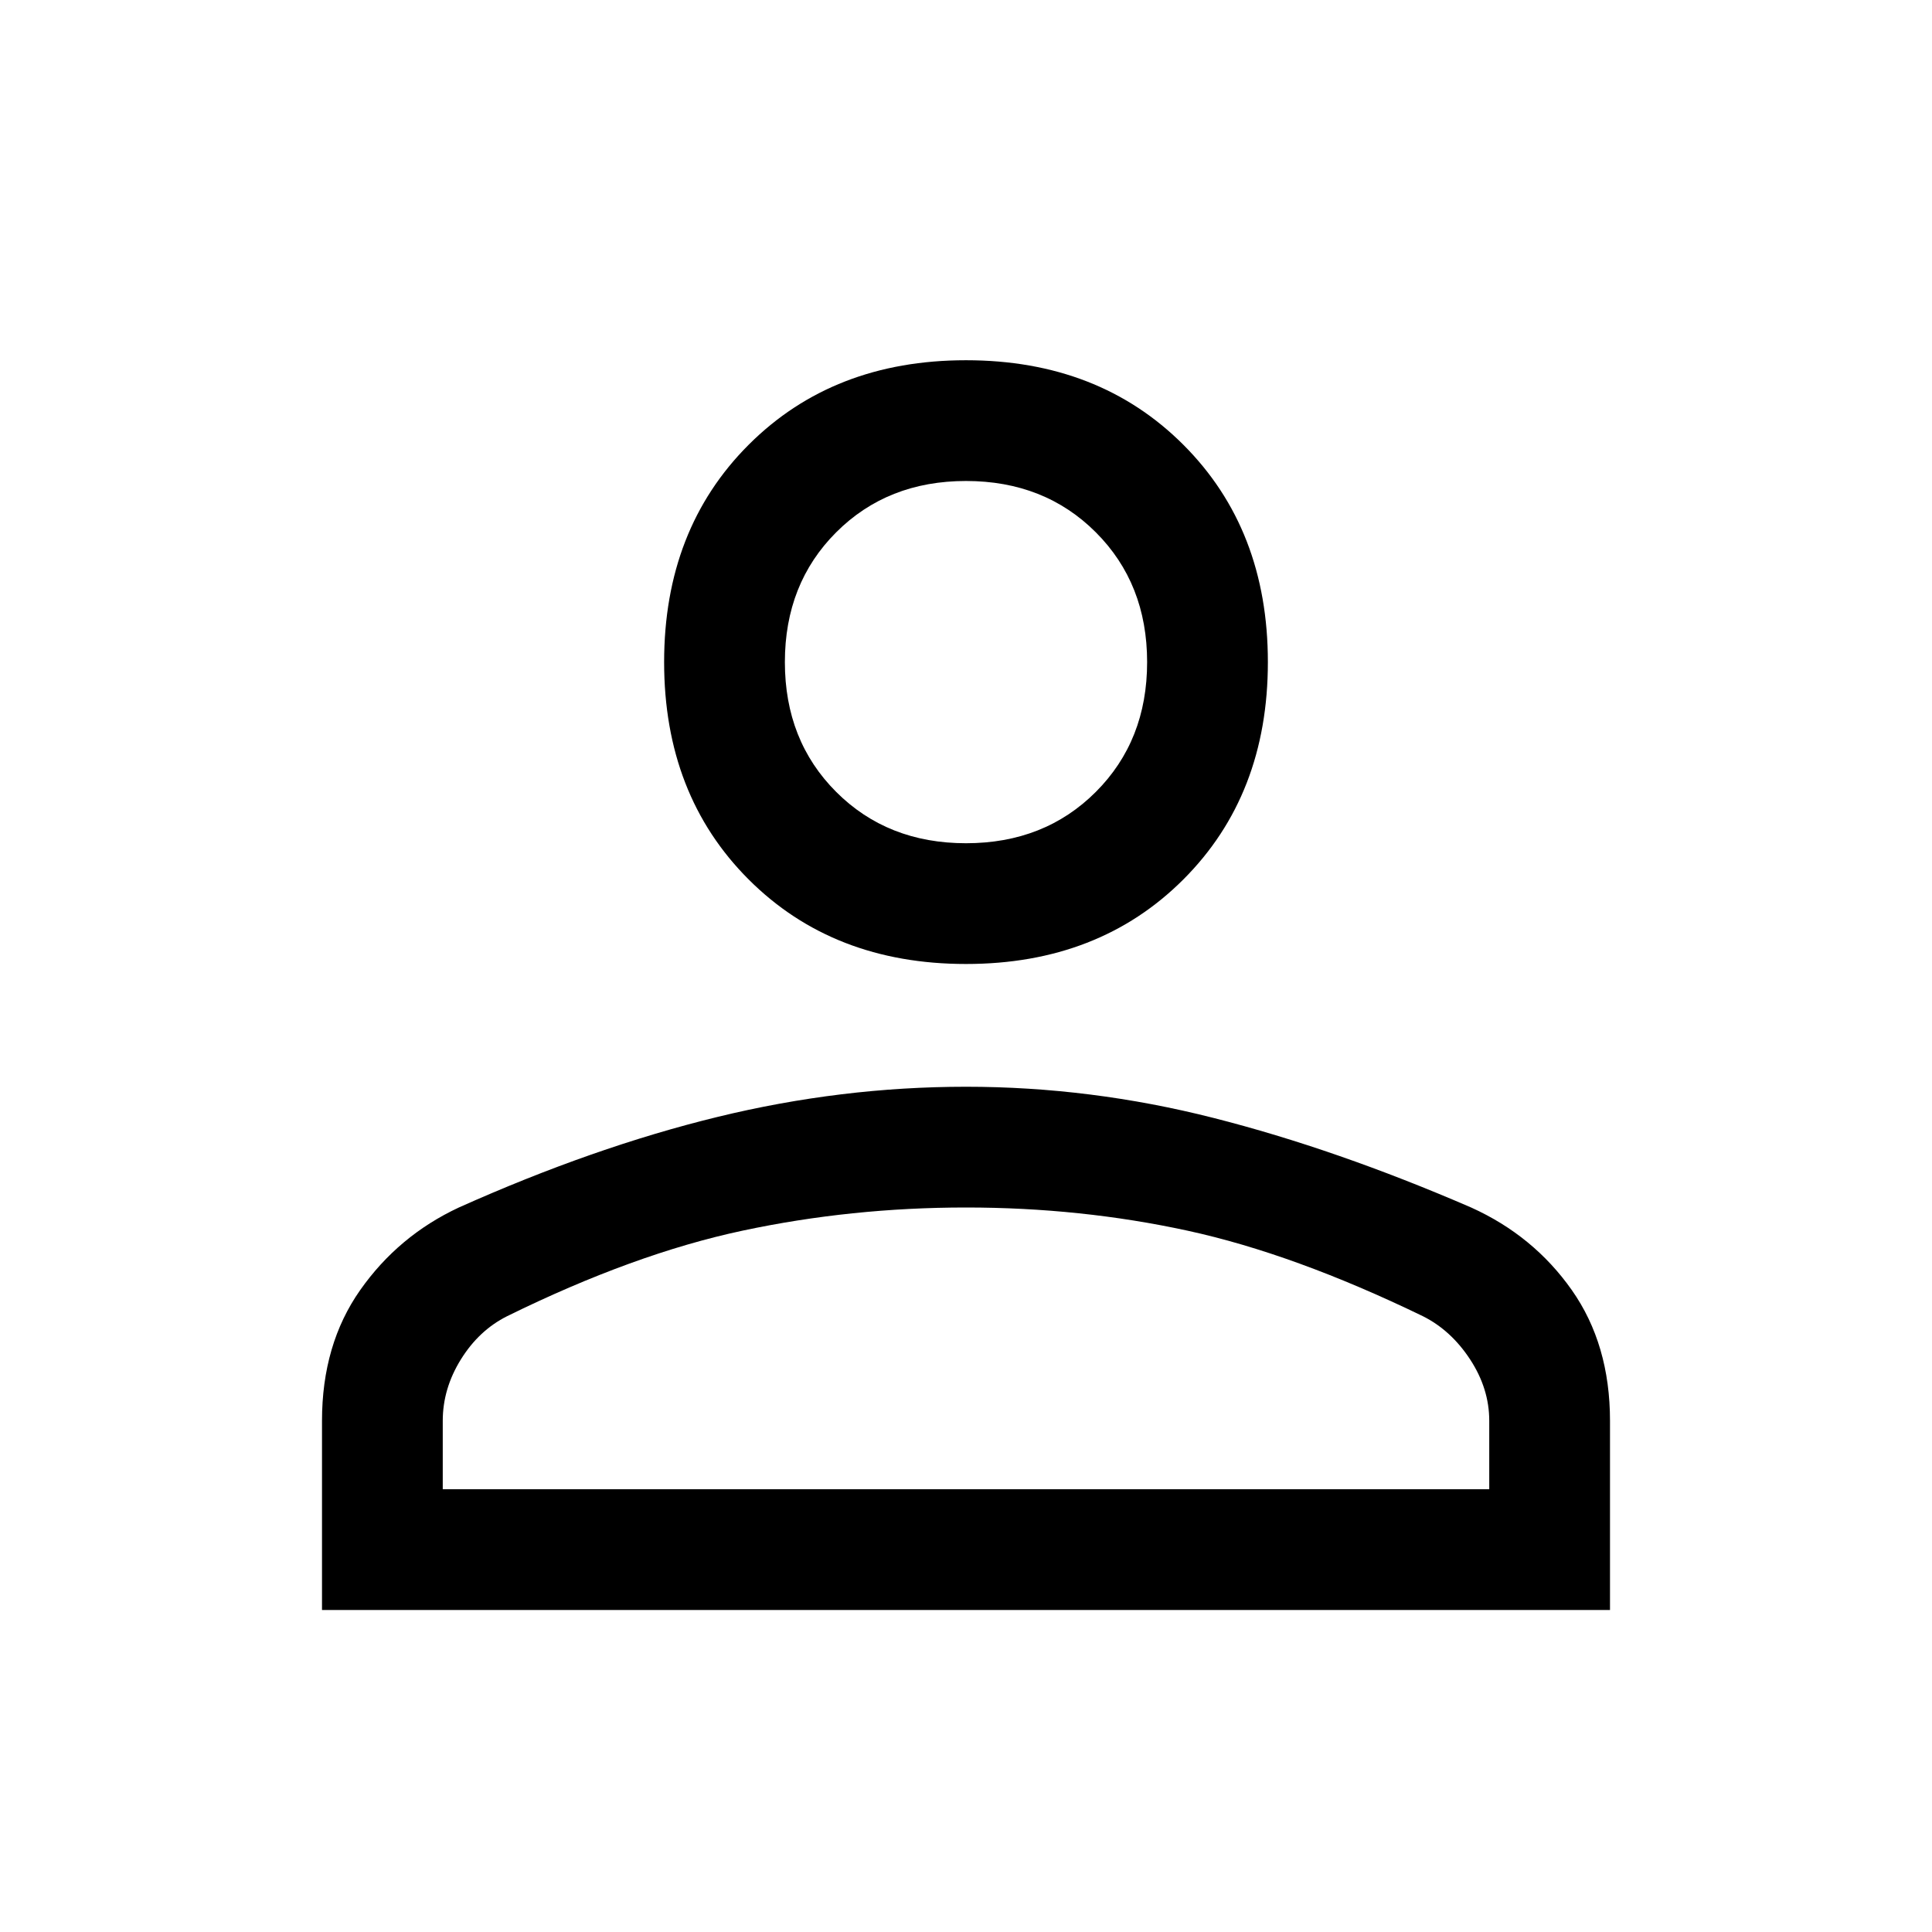
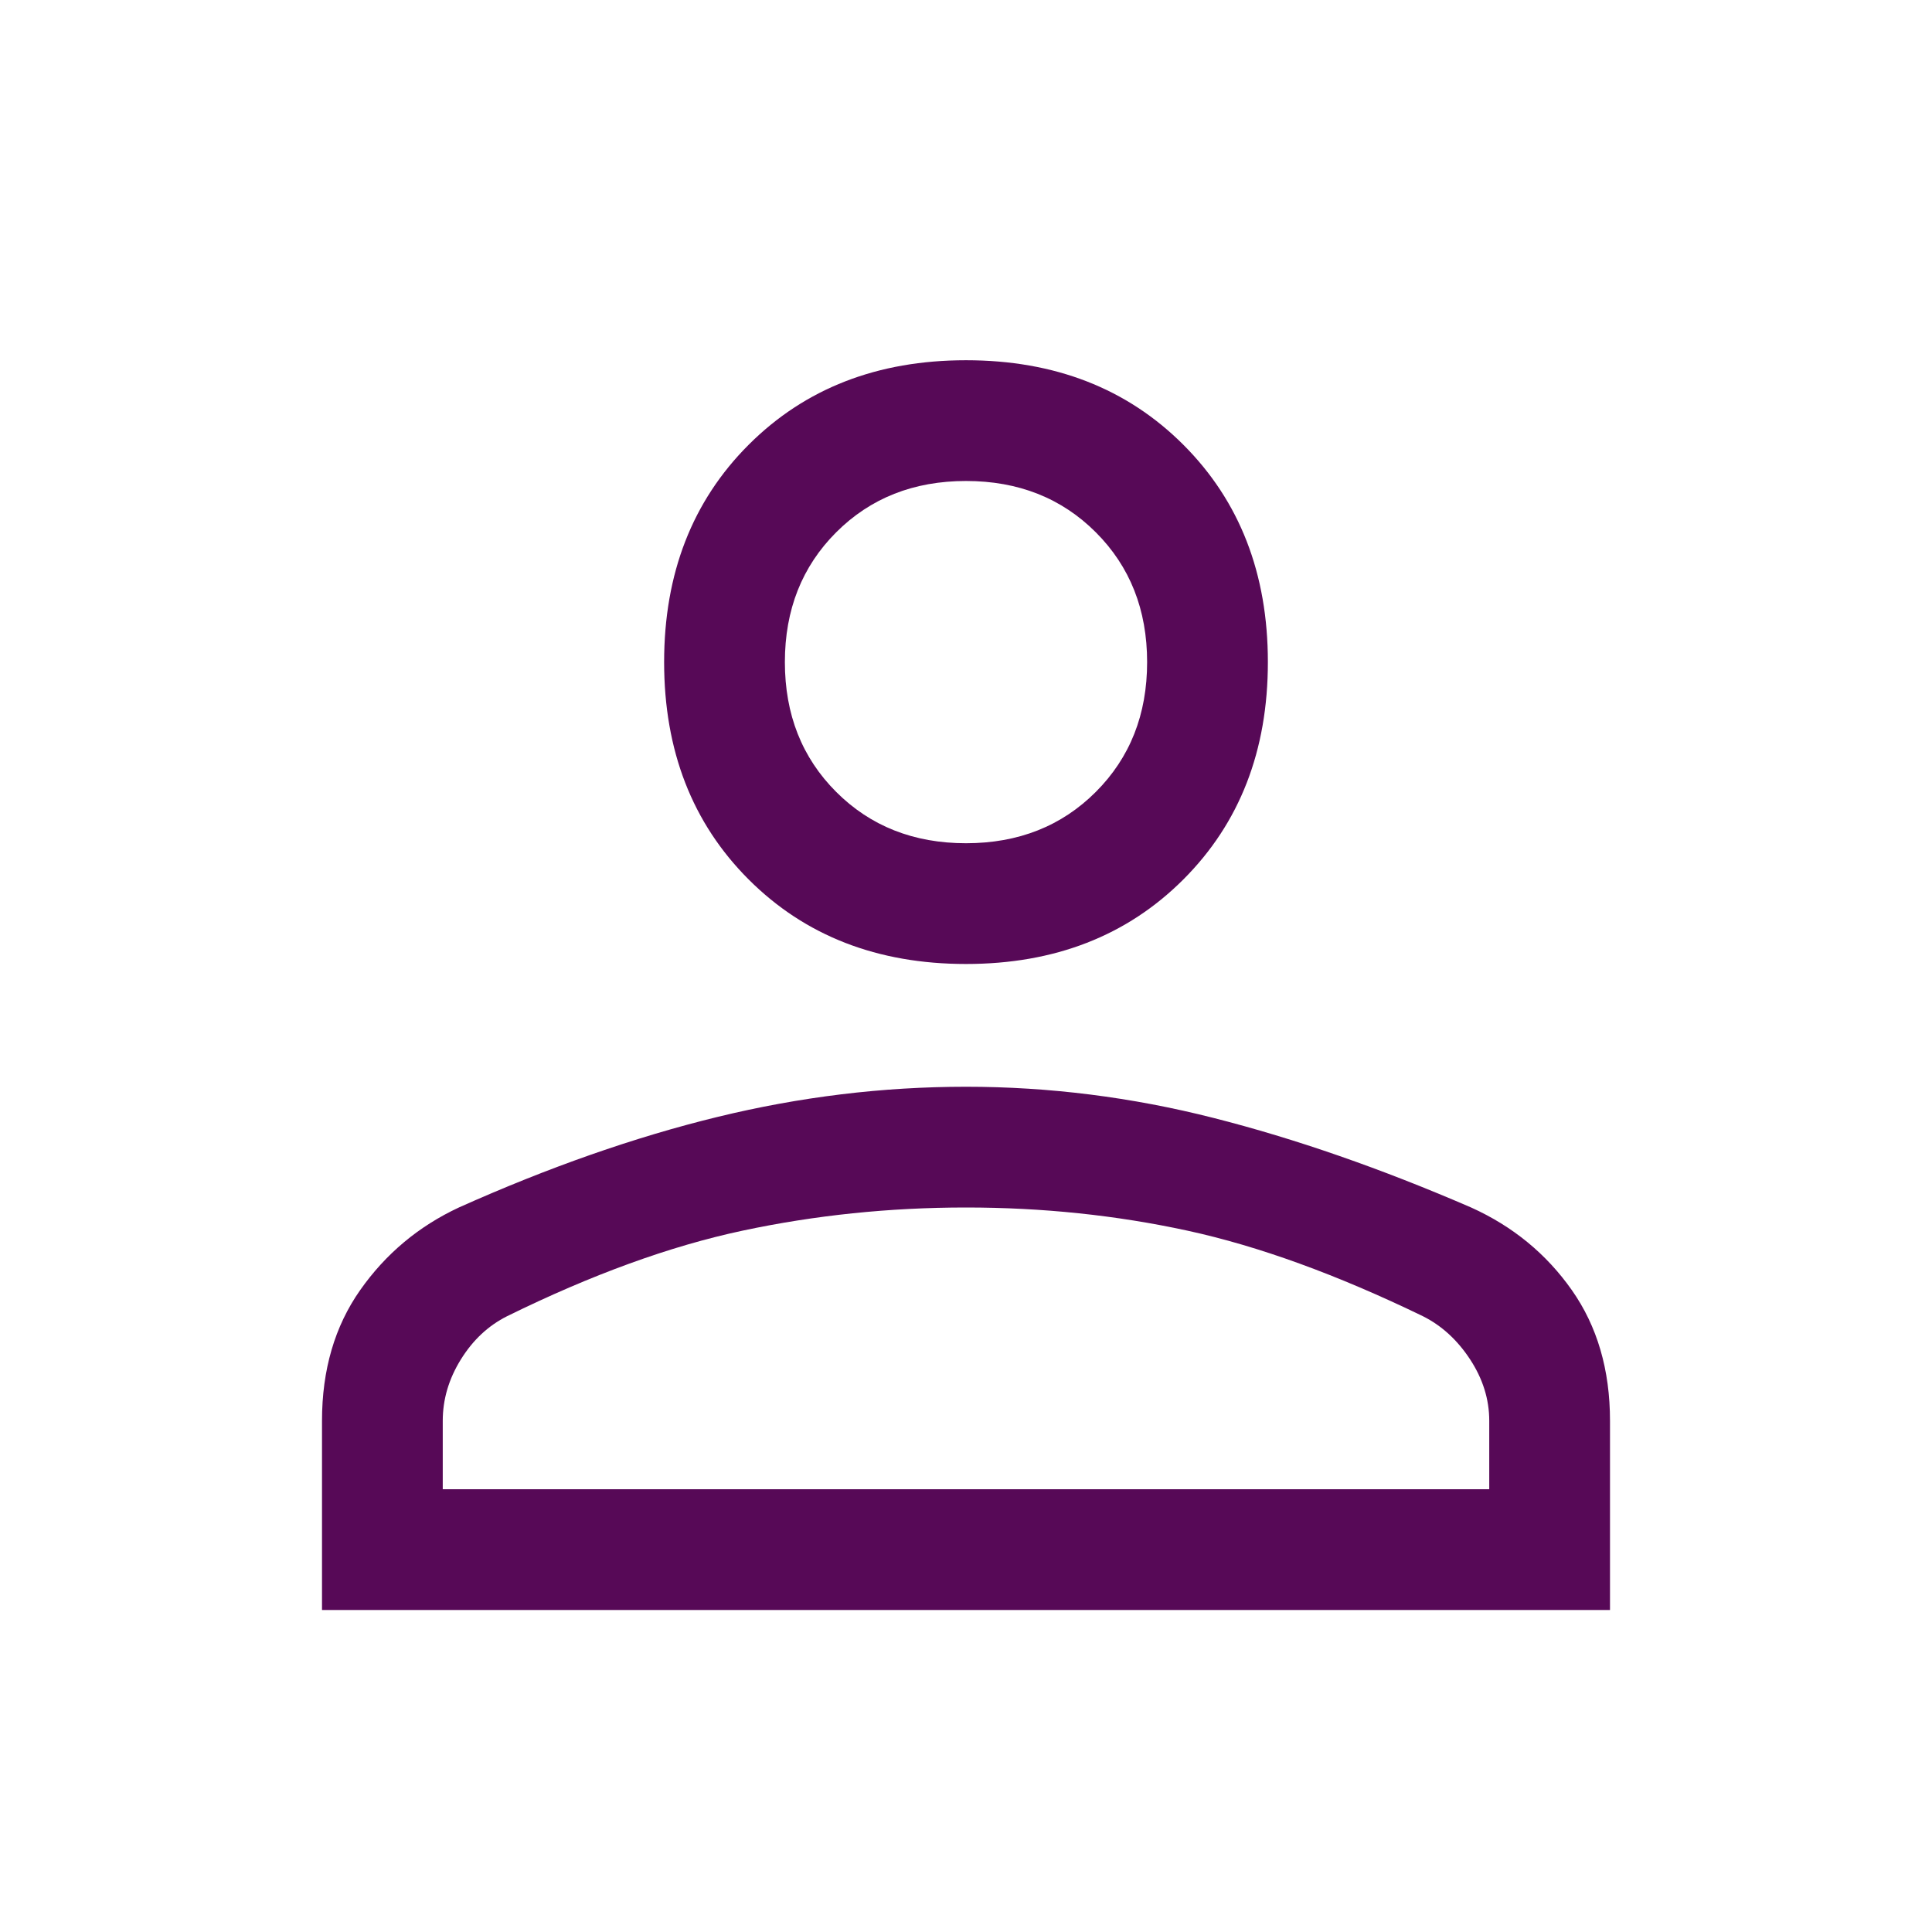
- <svg xmlns="http://www.w3.org/2000/svg" height="48" width="48">
+ <svg xmlns="http://www.w3.org/2000/svg" fill="#570957" height="48" width="48">
  <path d="M24 23.95Q20.7 23.95 18.6 21.85Q16.5 19.75 16.5 16.45Q16.5 13.15 18.6 11.05Q20.7 8.95 24 8.95Q27.3 8.95 29.4 11.05Q31.5 13.15 31.5 16.45Q31.5 19.75 29.4 21.85Q27.3 23.95 24 23.95ZM8 40V35.3Q8 33.4 8.95 32.05Q9.9 30.7 11.4 30Q14.75 28.5 17.825 27.75Q20.9 27 24 27Q27.1 27 30.15 27.775Q33.2 28.55 36.55 30Q38.1 30.7 39.05 32.05Q40 33.4 40 35.3V40ZM11 37H37V35.3Q37 34.5 36.525 33.775Q36.05 33.05 35.35 32.7Q32.15 31.15 29.5 30.575Q26.85 30 24 30Q21.15 30 18.45 30.575Q15.75 31.15 12.6 32.7Q11.9 33.05 11.45 33.775Q11 34.5 11 35.3ZM24 20.95Q25.95 20.95 27.225 19.675Q28.5 18.4 28.5 16.45Q28.5 14.5 27.225 13.225Q25.95 11.95 24 11.95Q22.05 11.95 20.775 13.225Q19.5 14.5 19.5 16.45Q19.5 18.4 20.775 19.675Q22.05 20.95 24 20.95ZM24 16.45Q24 16.45 24 16.45Q24 16.45 24 16.45Q24 16.45 24 16.45Q24 16.45 24 16.45Q24 16.45 24 16.45Q24 16.45 24 16.45Q24 16.45 24 16.45Q24 16.45 24 16.45ZM24 37Q24 37 24 37Q24 37 24 37Q24 37 24 37Q24 37 24 37Q24 37 24 37Q24 37 24 37Q24 37 24 37Q24 37 24 37Z" />
</svg>
